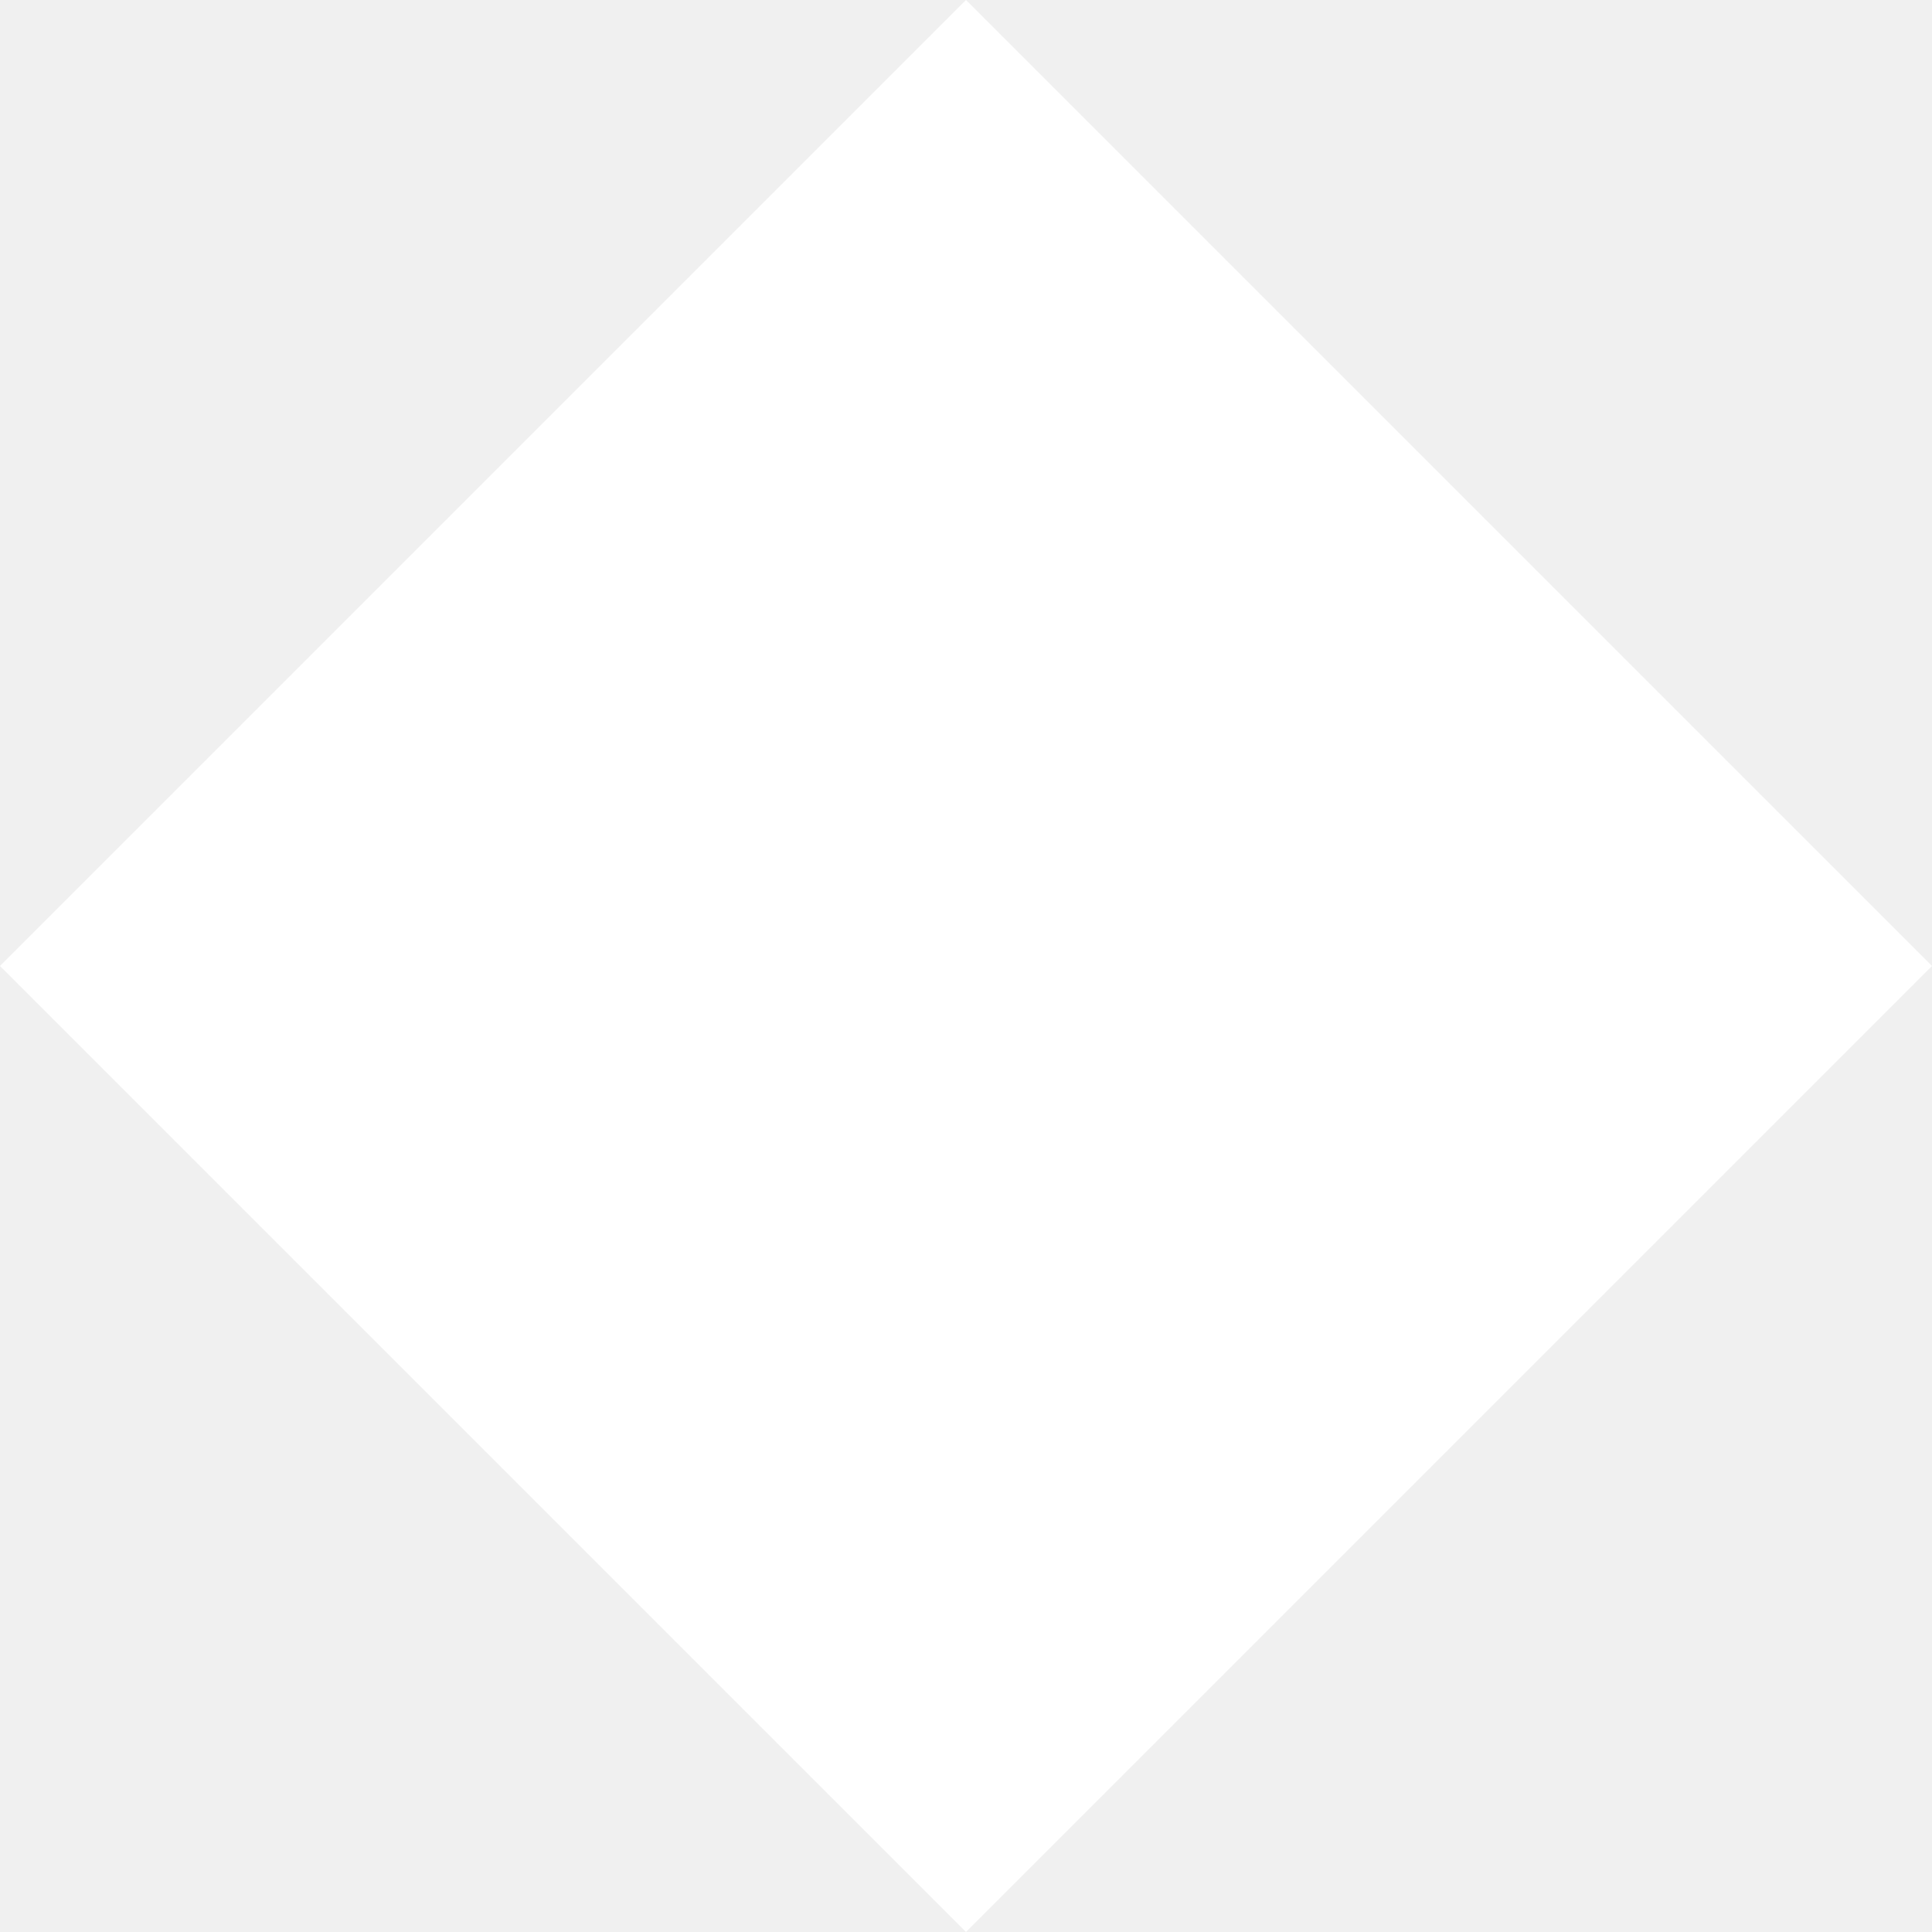
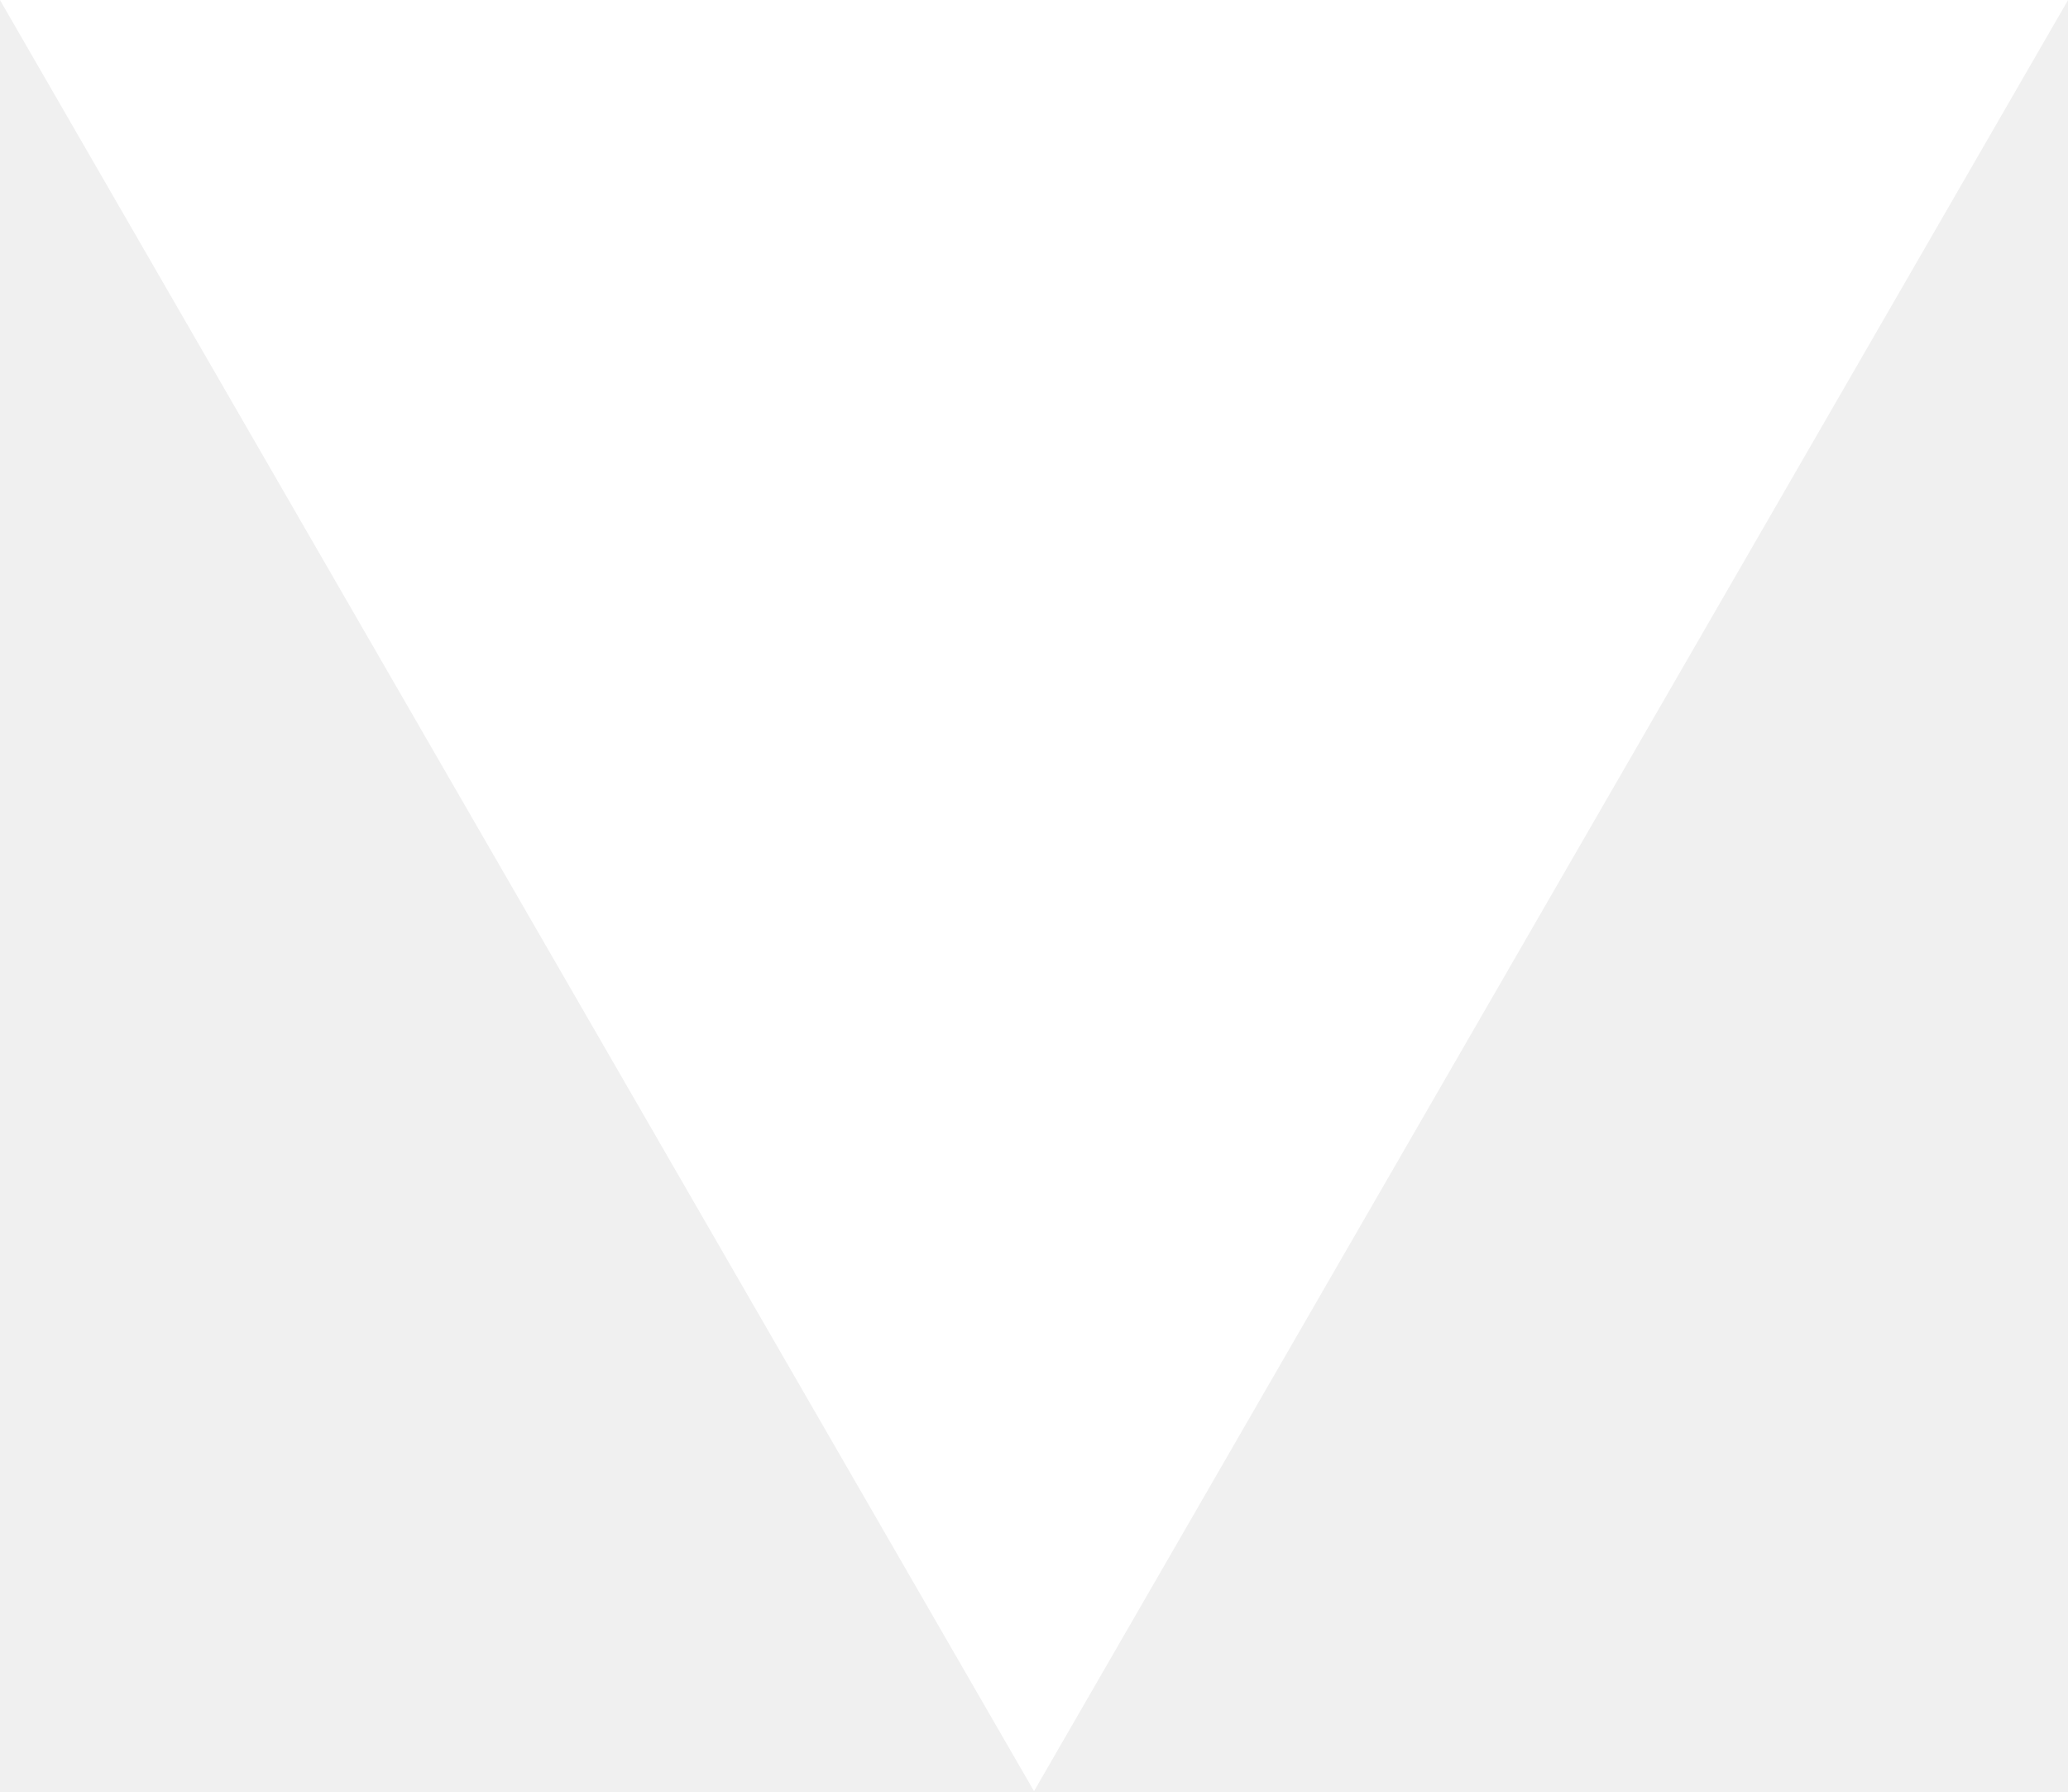
- <svg xmlns="http://www.w3.org/2000/svg" width="17.698mm" height="17.698mm" viewBox="0 0 17.698 17.698" version="1.1" id="svg1" xml:space="preserve">
+ <svg xmlns="http://www.w3.org/2000/svg" width="17.695mm" height="15.325mm" viewBox="0 0 17.695 15.325" version="1.1" id="svg1" xml:space="preserve">
  <defs id="defs1" />
-   <g id="layer1" transform="translate(-34.14445,-76.35449)">
-     <path style="fill:#ffffff;fill-opacity:1;stroke-width:1.137" id="path4" d="m 41.431,56.25 -14.227,0 0,-14.227 14.227,-1e-6 z" transform="matrix(0.621988,0.621988,-0.621988,0.621988,52.21058,33.29587)" />
+   <g id="layer1" transform="translate(-34.1309,-59.83018)">
+     <path style="fill:#ffffff;fill-opacity:1;stroke-width:0.992" id="path2" d="m 61.611,33.856 -15.201,-8.777 15.201,-8.777 z" transform="matrix(0,-1.008101,1.008101,0,17.6964,121.9402)" />
  </g>
</svg>
